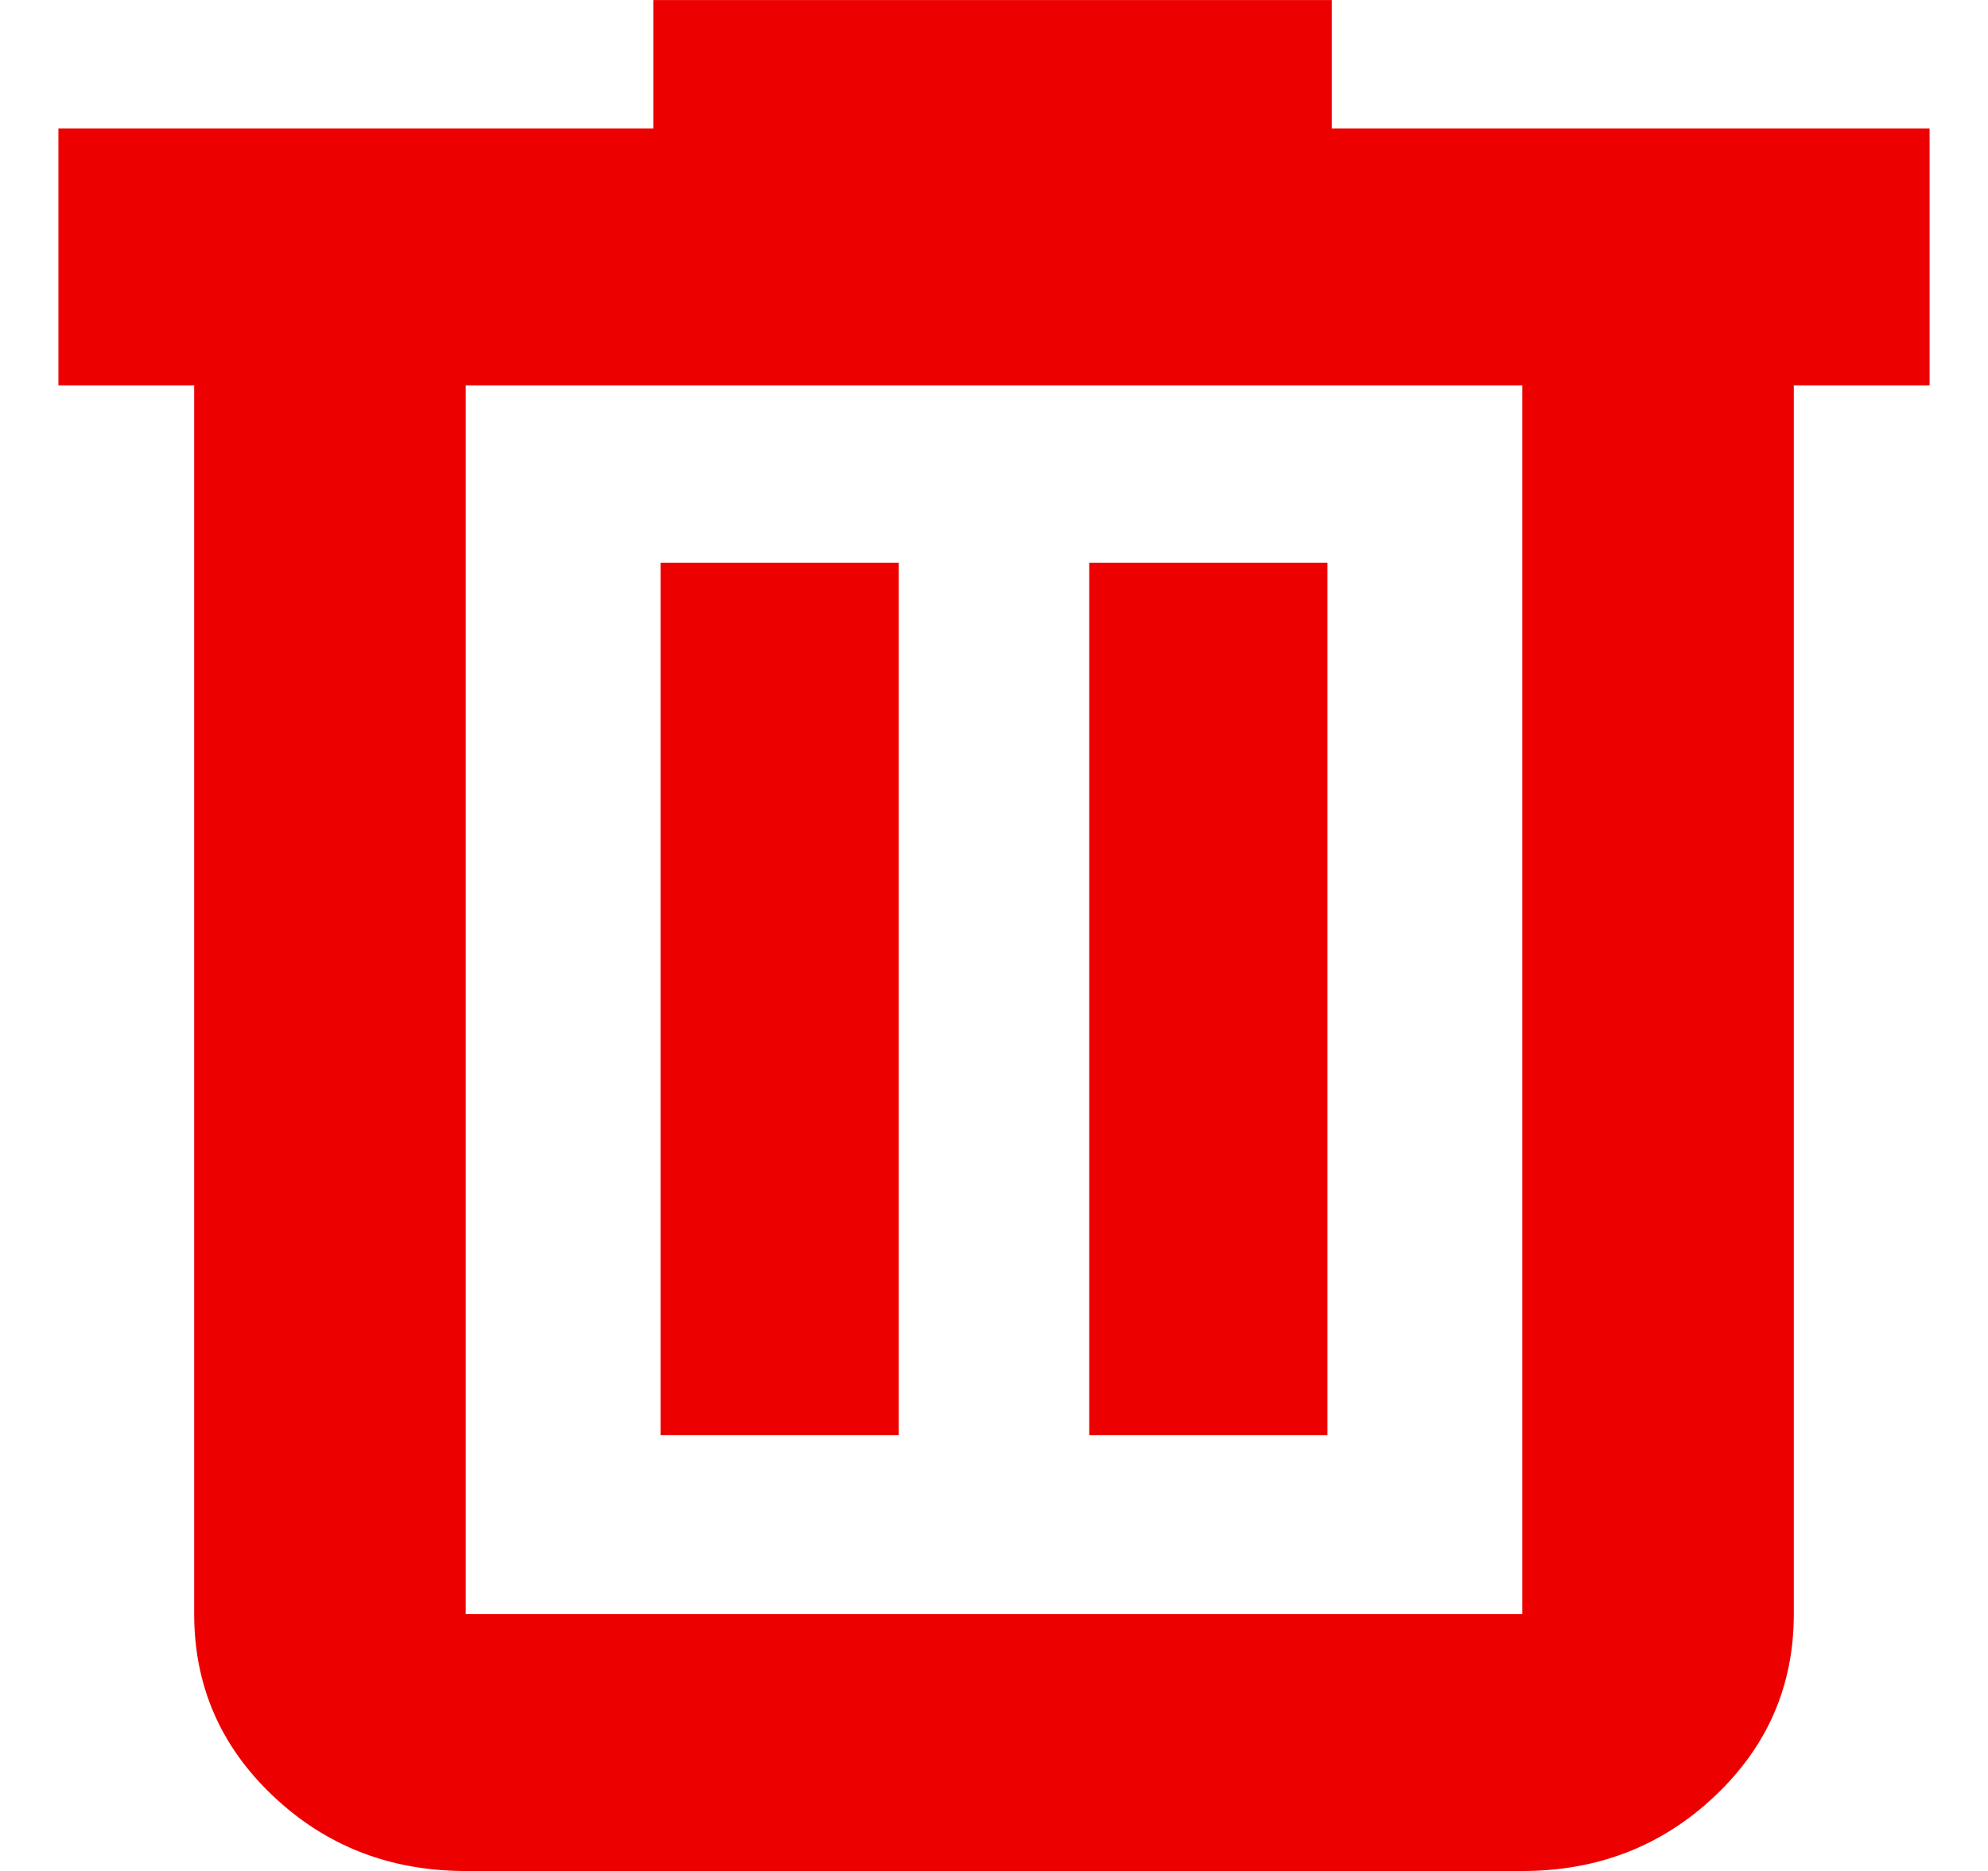
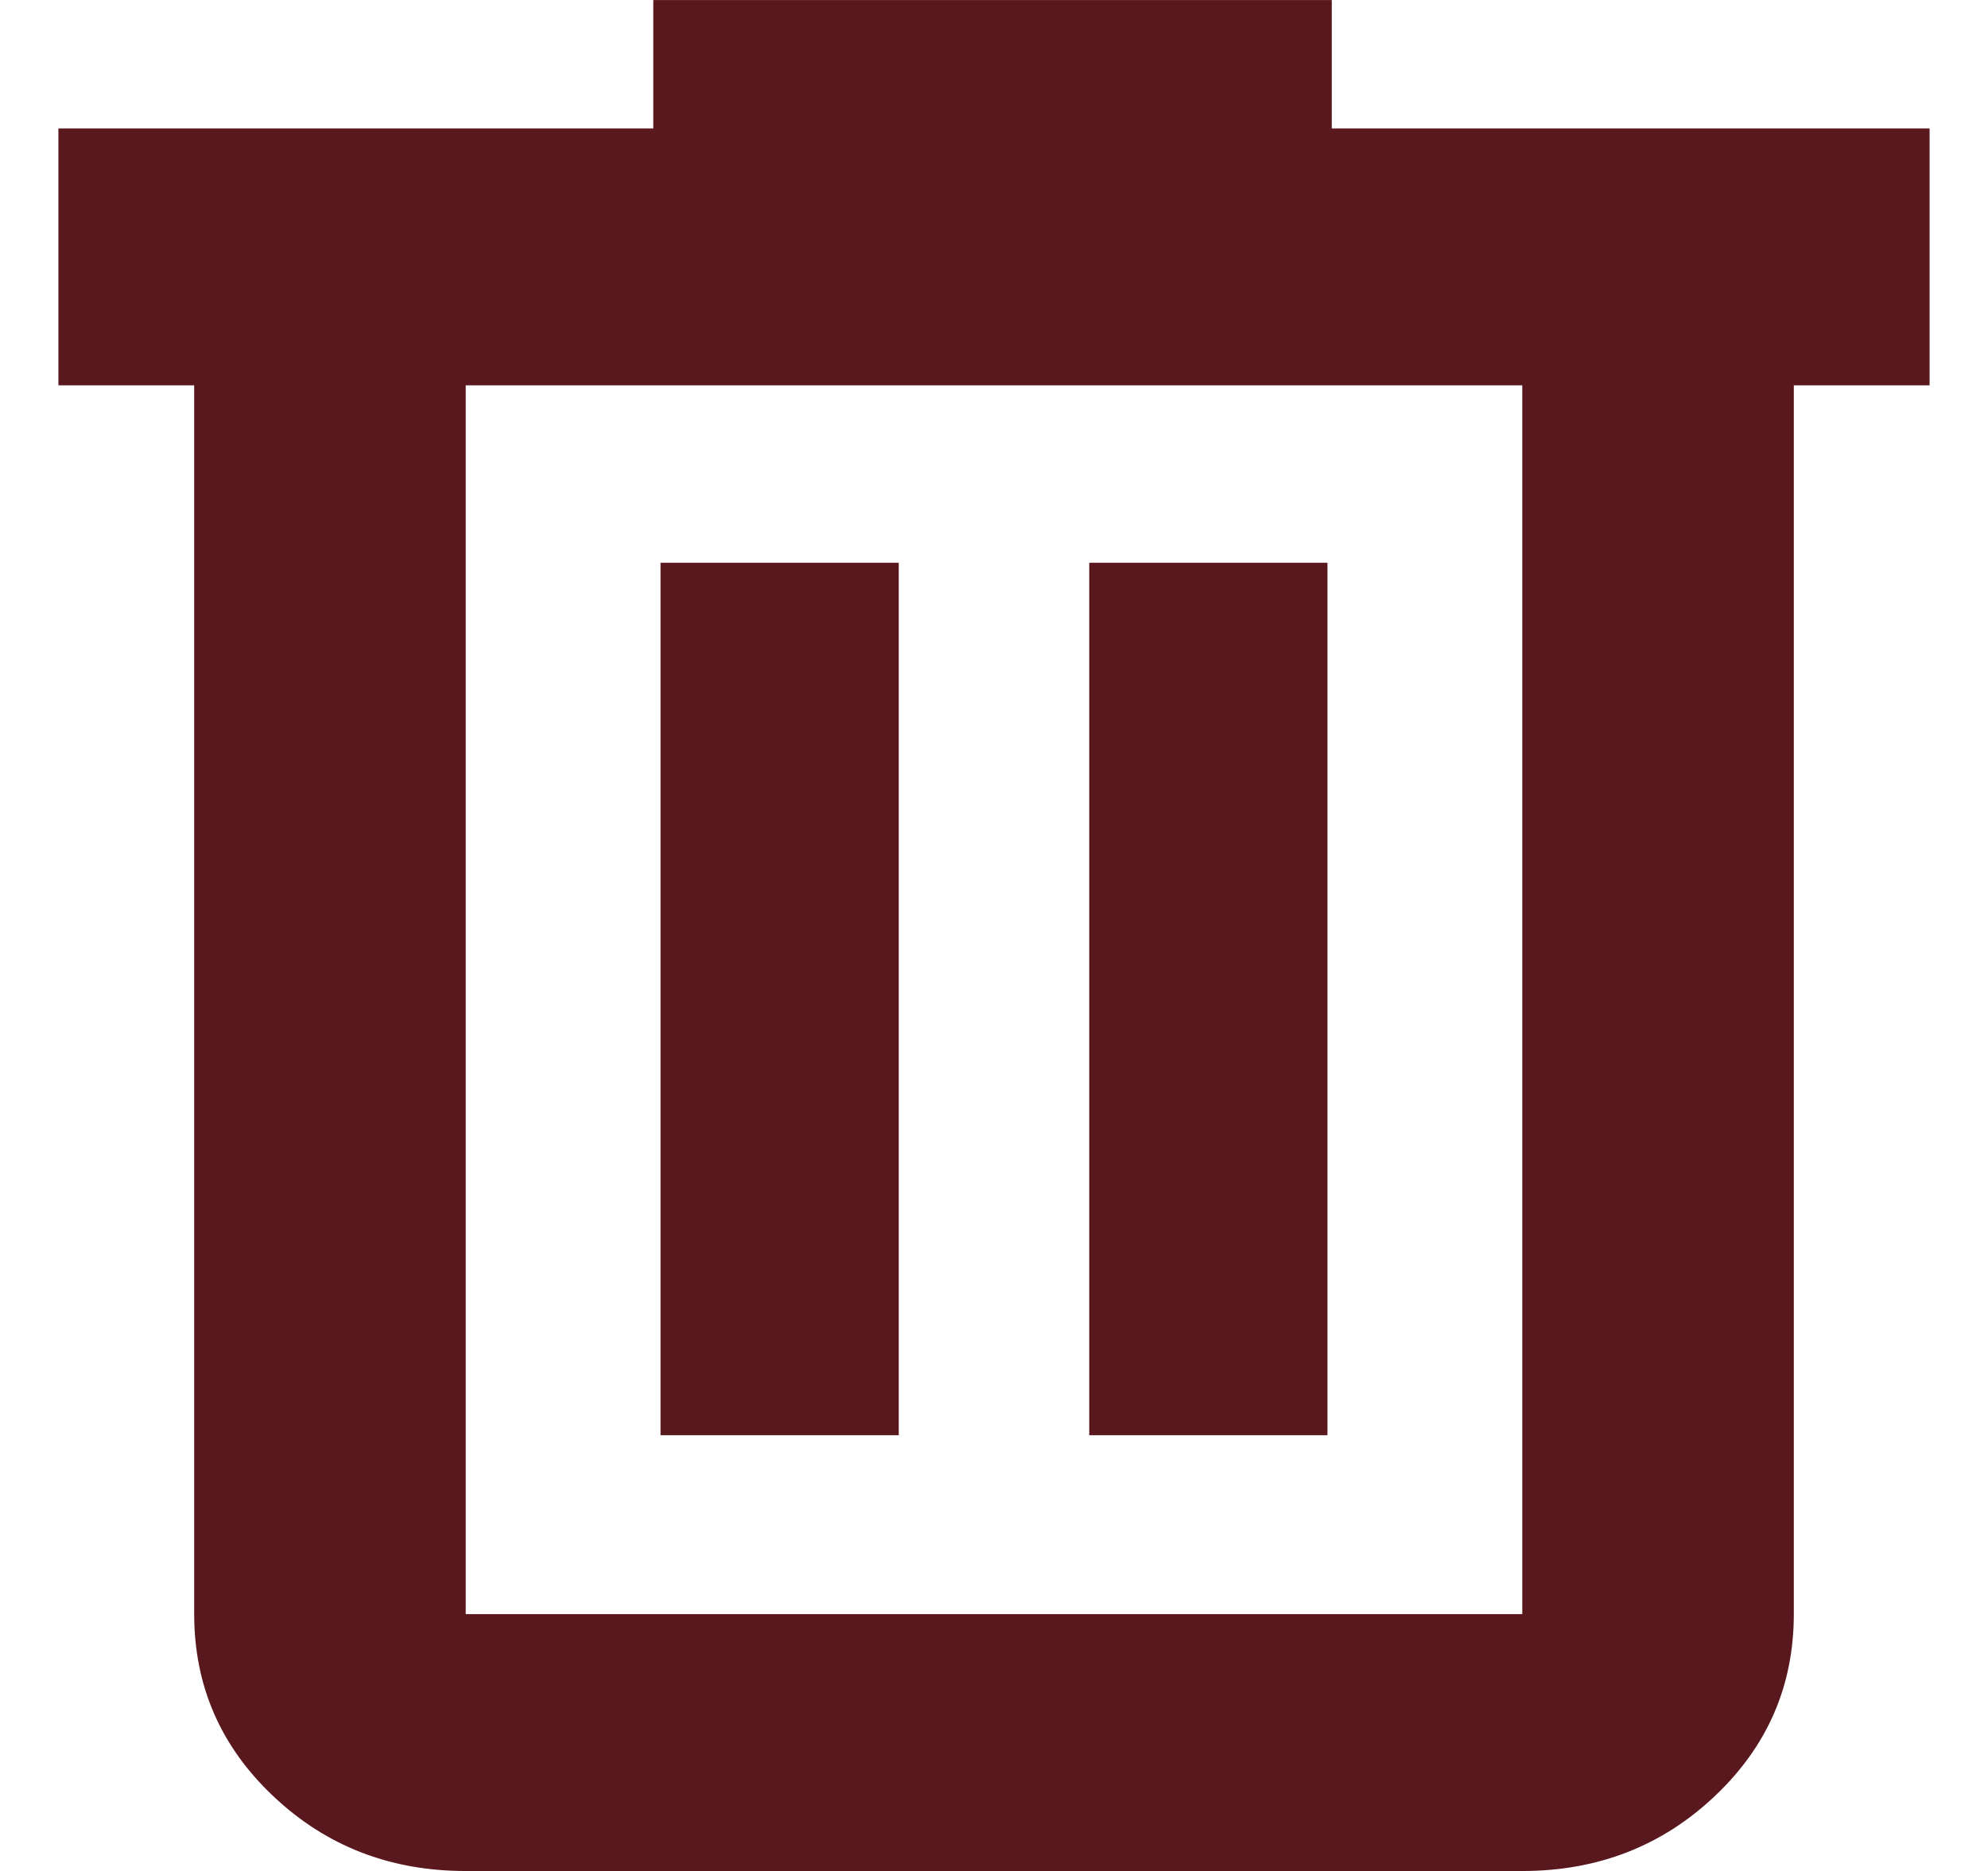
<svg xmlns="http://www.w3.org/2000/svg" width="17" height="16" viewBox="0 0 17 16" fill="none">
-   <path d="M1.673 3.295V3.283H1.661H0.512V1.111H5.587H5.599V1.098V0.013H11.376V1.098V1.111H11.389H16.488V3.283H15.339H15.327V3.295V13.803C15.327 14.412 15.103 14.928 14.655 15.351C14.207 15.775 13.661 15.988 13.017 15.988H3.983C3.339 15.988 2.793 15.775 2.345 15.351C1.897 14.928 1.673 14.412 1.673 13.803V3.295ZM13.03 3.295V3.283H13.017H3.983H3.97V3.295V13.803V13.816H3.983H13.017H13.03V13.803V3.295ZM7.673 4.825V12.261H5.661V4.825H7.673ZM11.339 4.825V12.261H9.327V4.825H11.339Z" fill="#ED0000" stroke="#ED0000" stroke-width="0.025" />
+   <path d="M1.673 3.295V3.283H1.661H0.512V1.111H5.587H5.599V1.098V0.013H11.376V1.098V1.111H11.389H16.488V3.283H15.339H15.327V3.295V13.803C15.327 14.412 15.103 14.928 14.655 15.351C14.207 15.775 13.661 15.988 13.017 15.988H3.983C3.339 15.988 2.793 15.775 2.345 15.351C1.897 14.928 1.673 14.412 1.673 13.803V3.295ZM13.03 3.295V3.283H13.017H3.983H3.97V3.295V13.803V13.816H3.983H13.017H13.03V13.803V3.295ZM7.673 4.825V12.261H5.661V4.825H7.673ZM11.339 4.825V12.261H9.327V4.825H11.339Z" fill="#58181D" stroke="#58181D" stroke-width="0.025" />
</svg>
